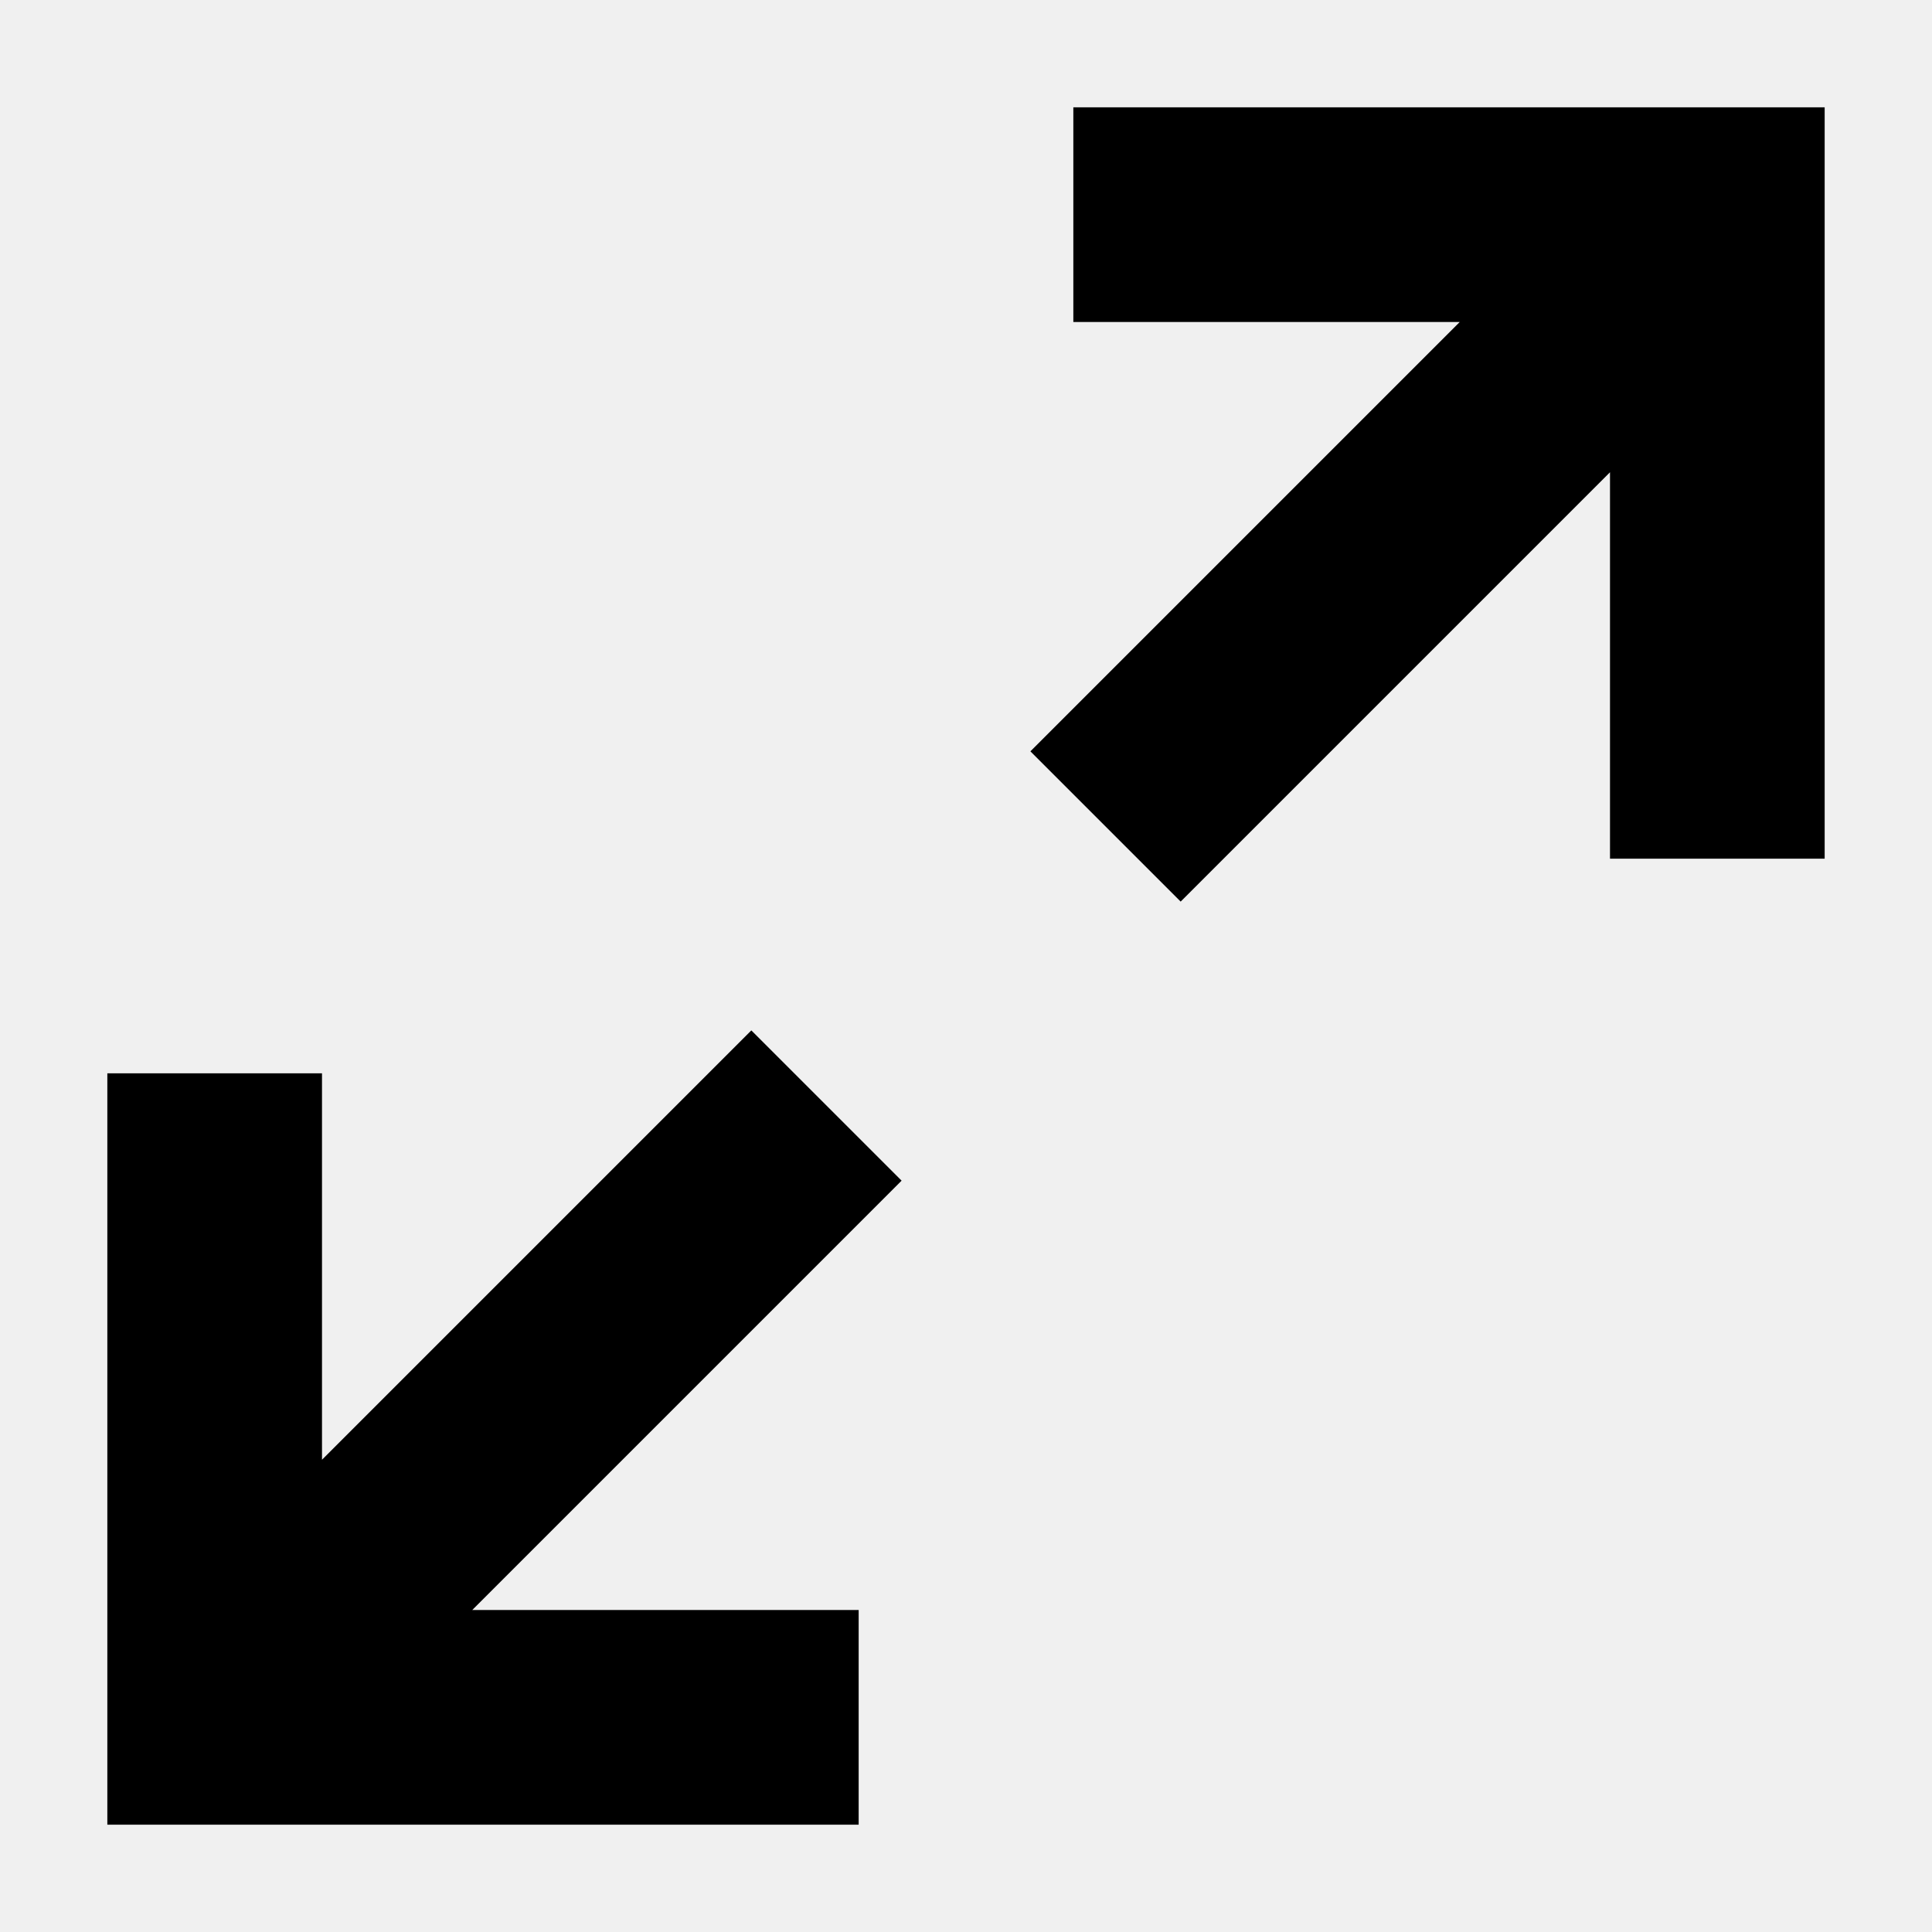
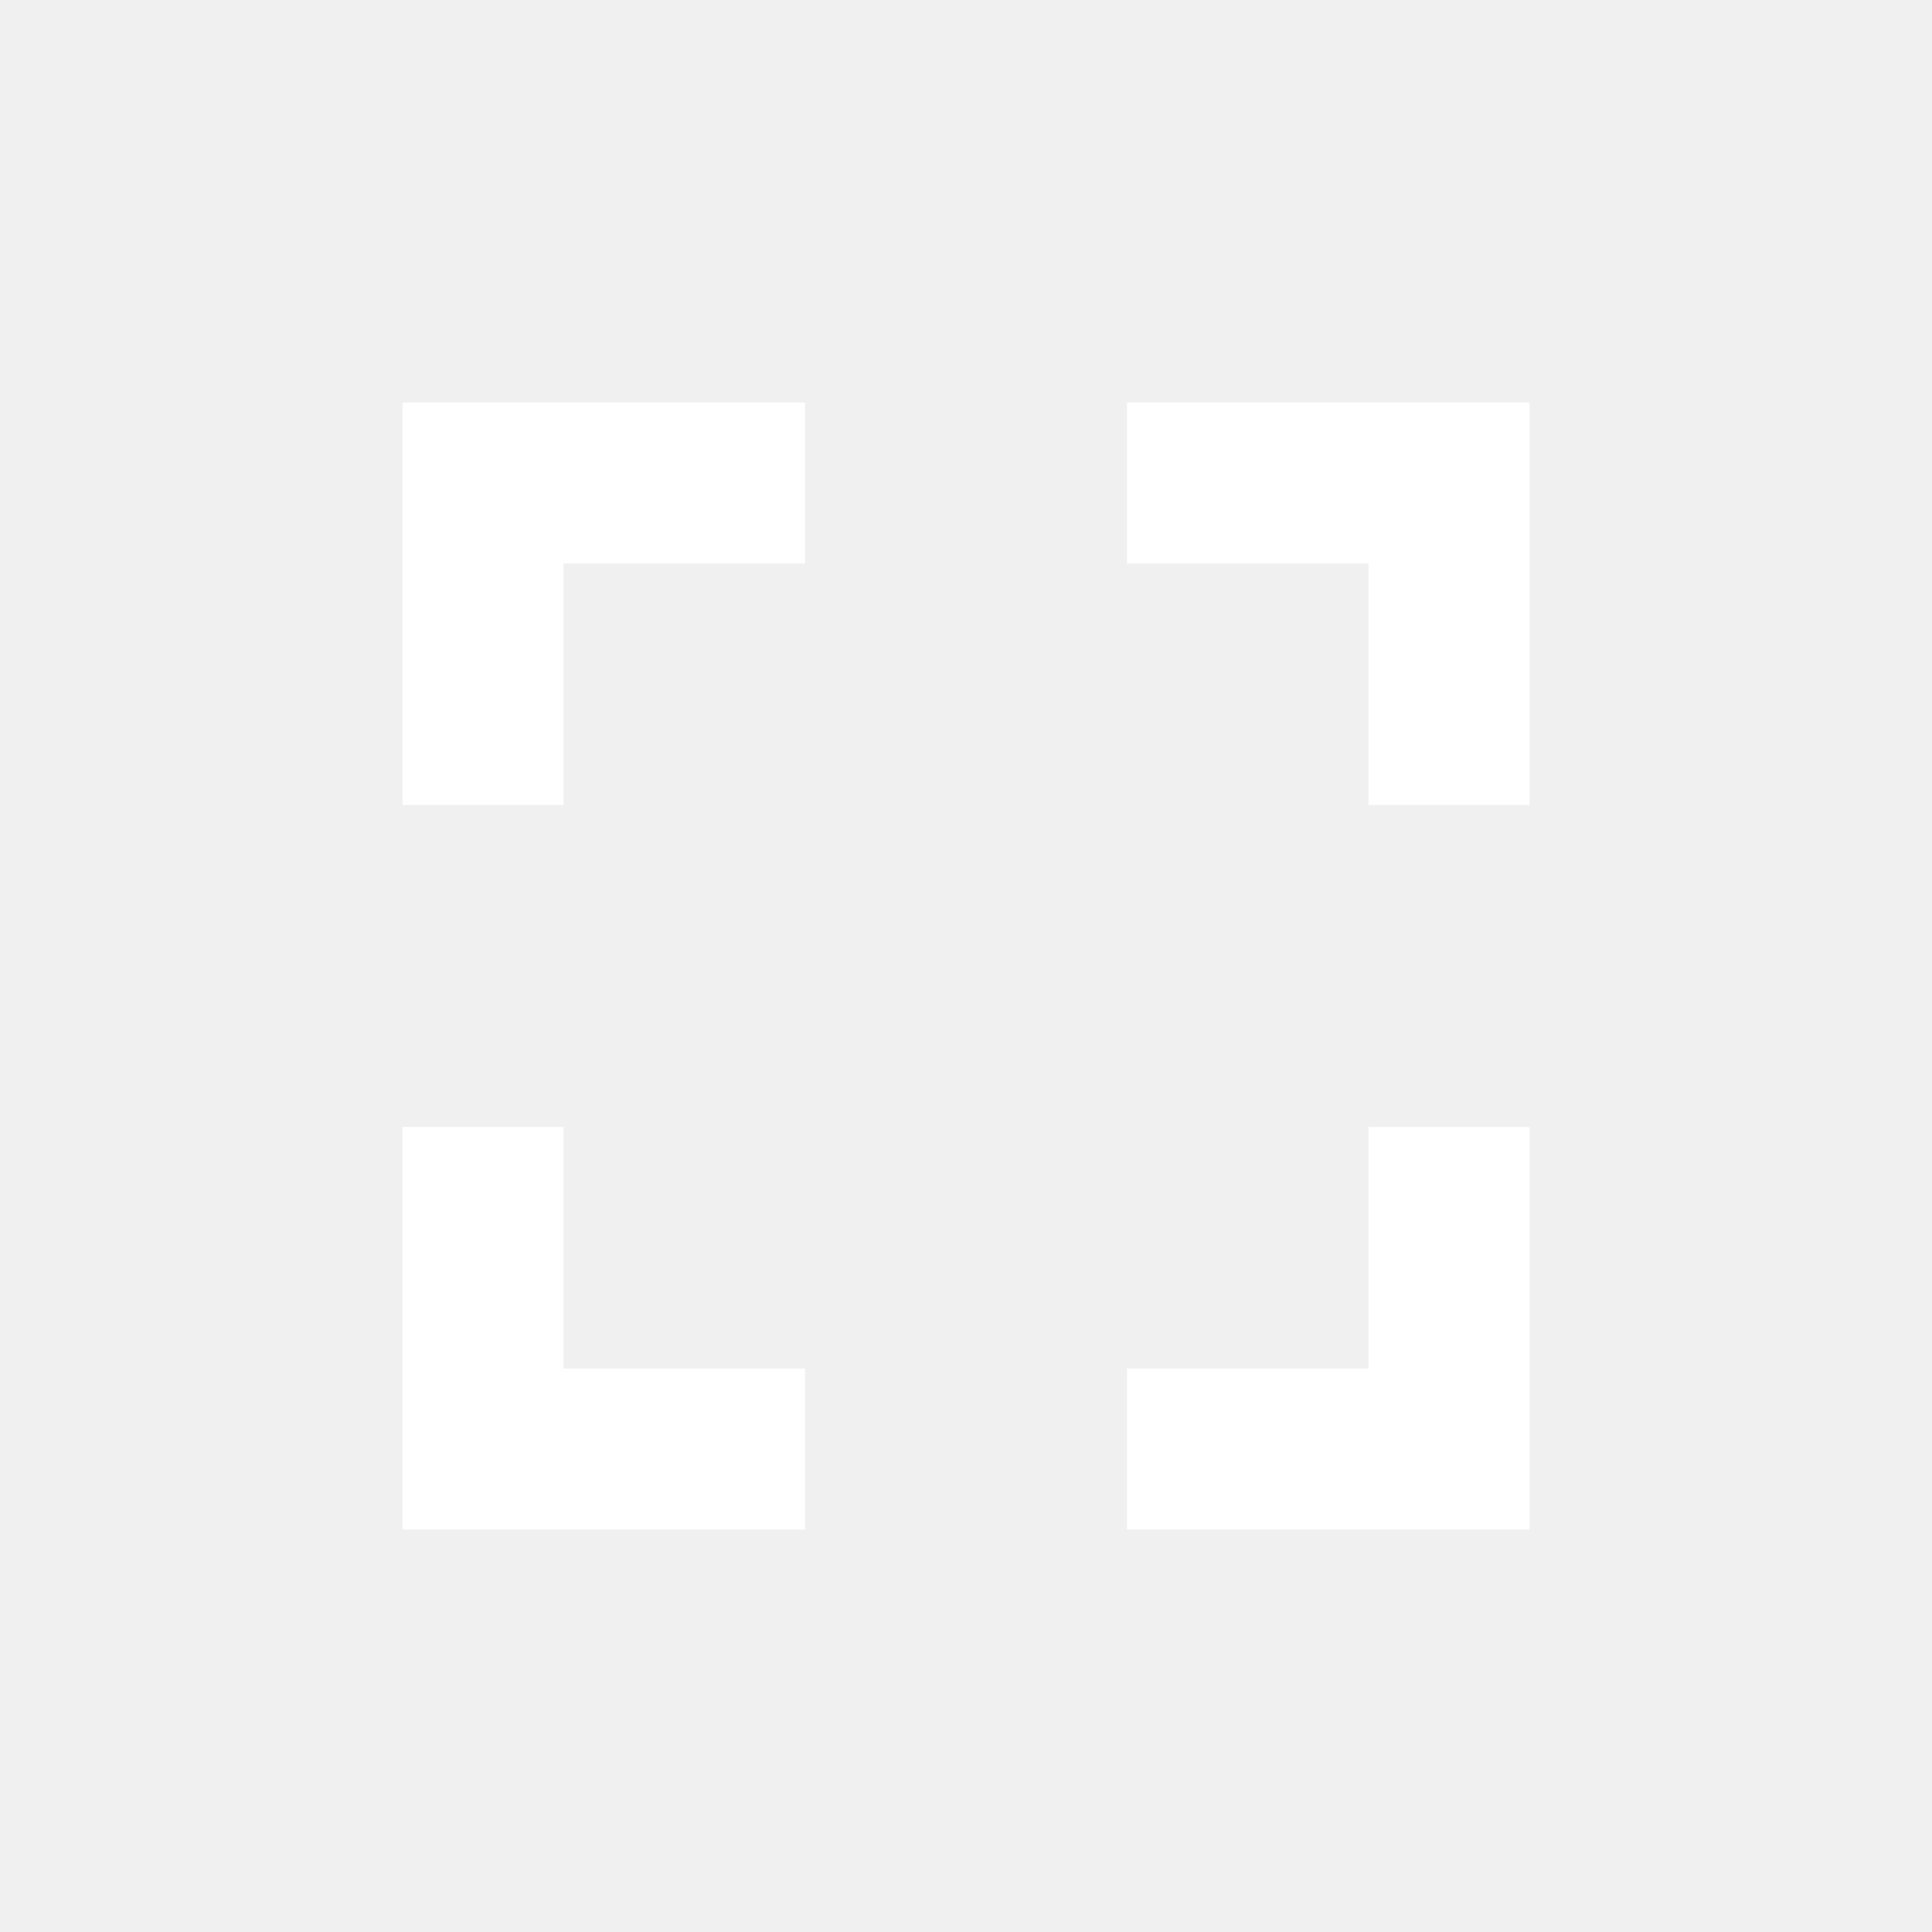
- <svg xmlns="http://www.w3.org/2000/svg" width="18px" height="18px" viewBox="0 0 18 18" version="1.1">
-   <g>
-     <polygon points="10 3 13.6 3 9.6 7 11 8.4 15 4.4 15 8 17 8 17 1 10 1" />
-     <polygon points="7 9.6 3 13.6 3 10 1 10 1 17 8 17 8 15 4.4 15 8.4 11" />
-   </g>
+ <svg xmlns="http://www.w3.org/2000/svg" fill="#FFFFFF" height="24" viewBox="0 0 24 24" width="24">
+   <path d="M0 0h24v24H0z" fill="none" />
+   <path d="M7 14H5v5h5v-2H7v-3zm-2-4h2V7h3V5H5v5zm12 7h-3v2h5v-5h-2v3zM14 5v2h3v3h2V5h-5z" />
</svg>
